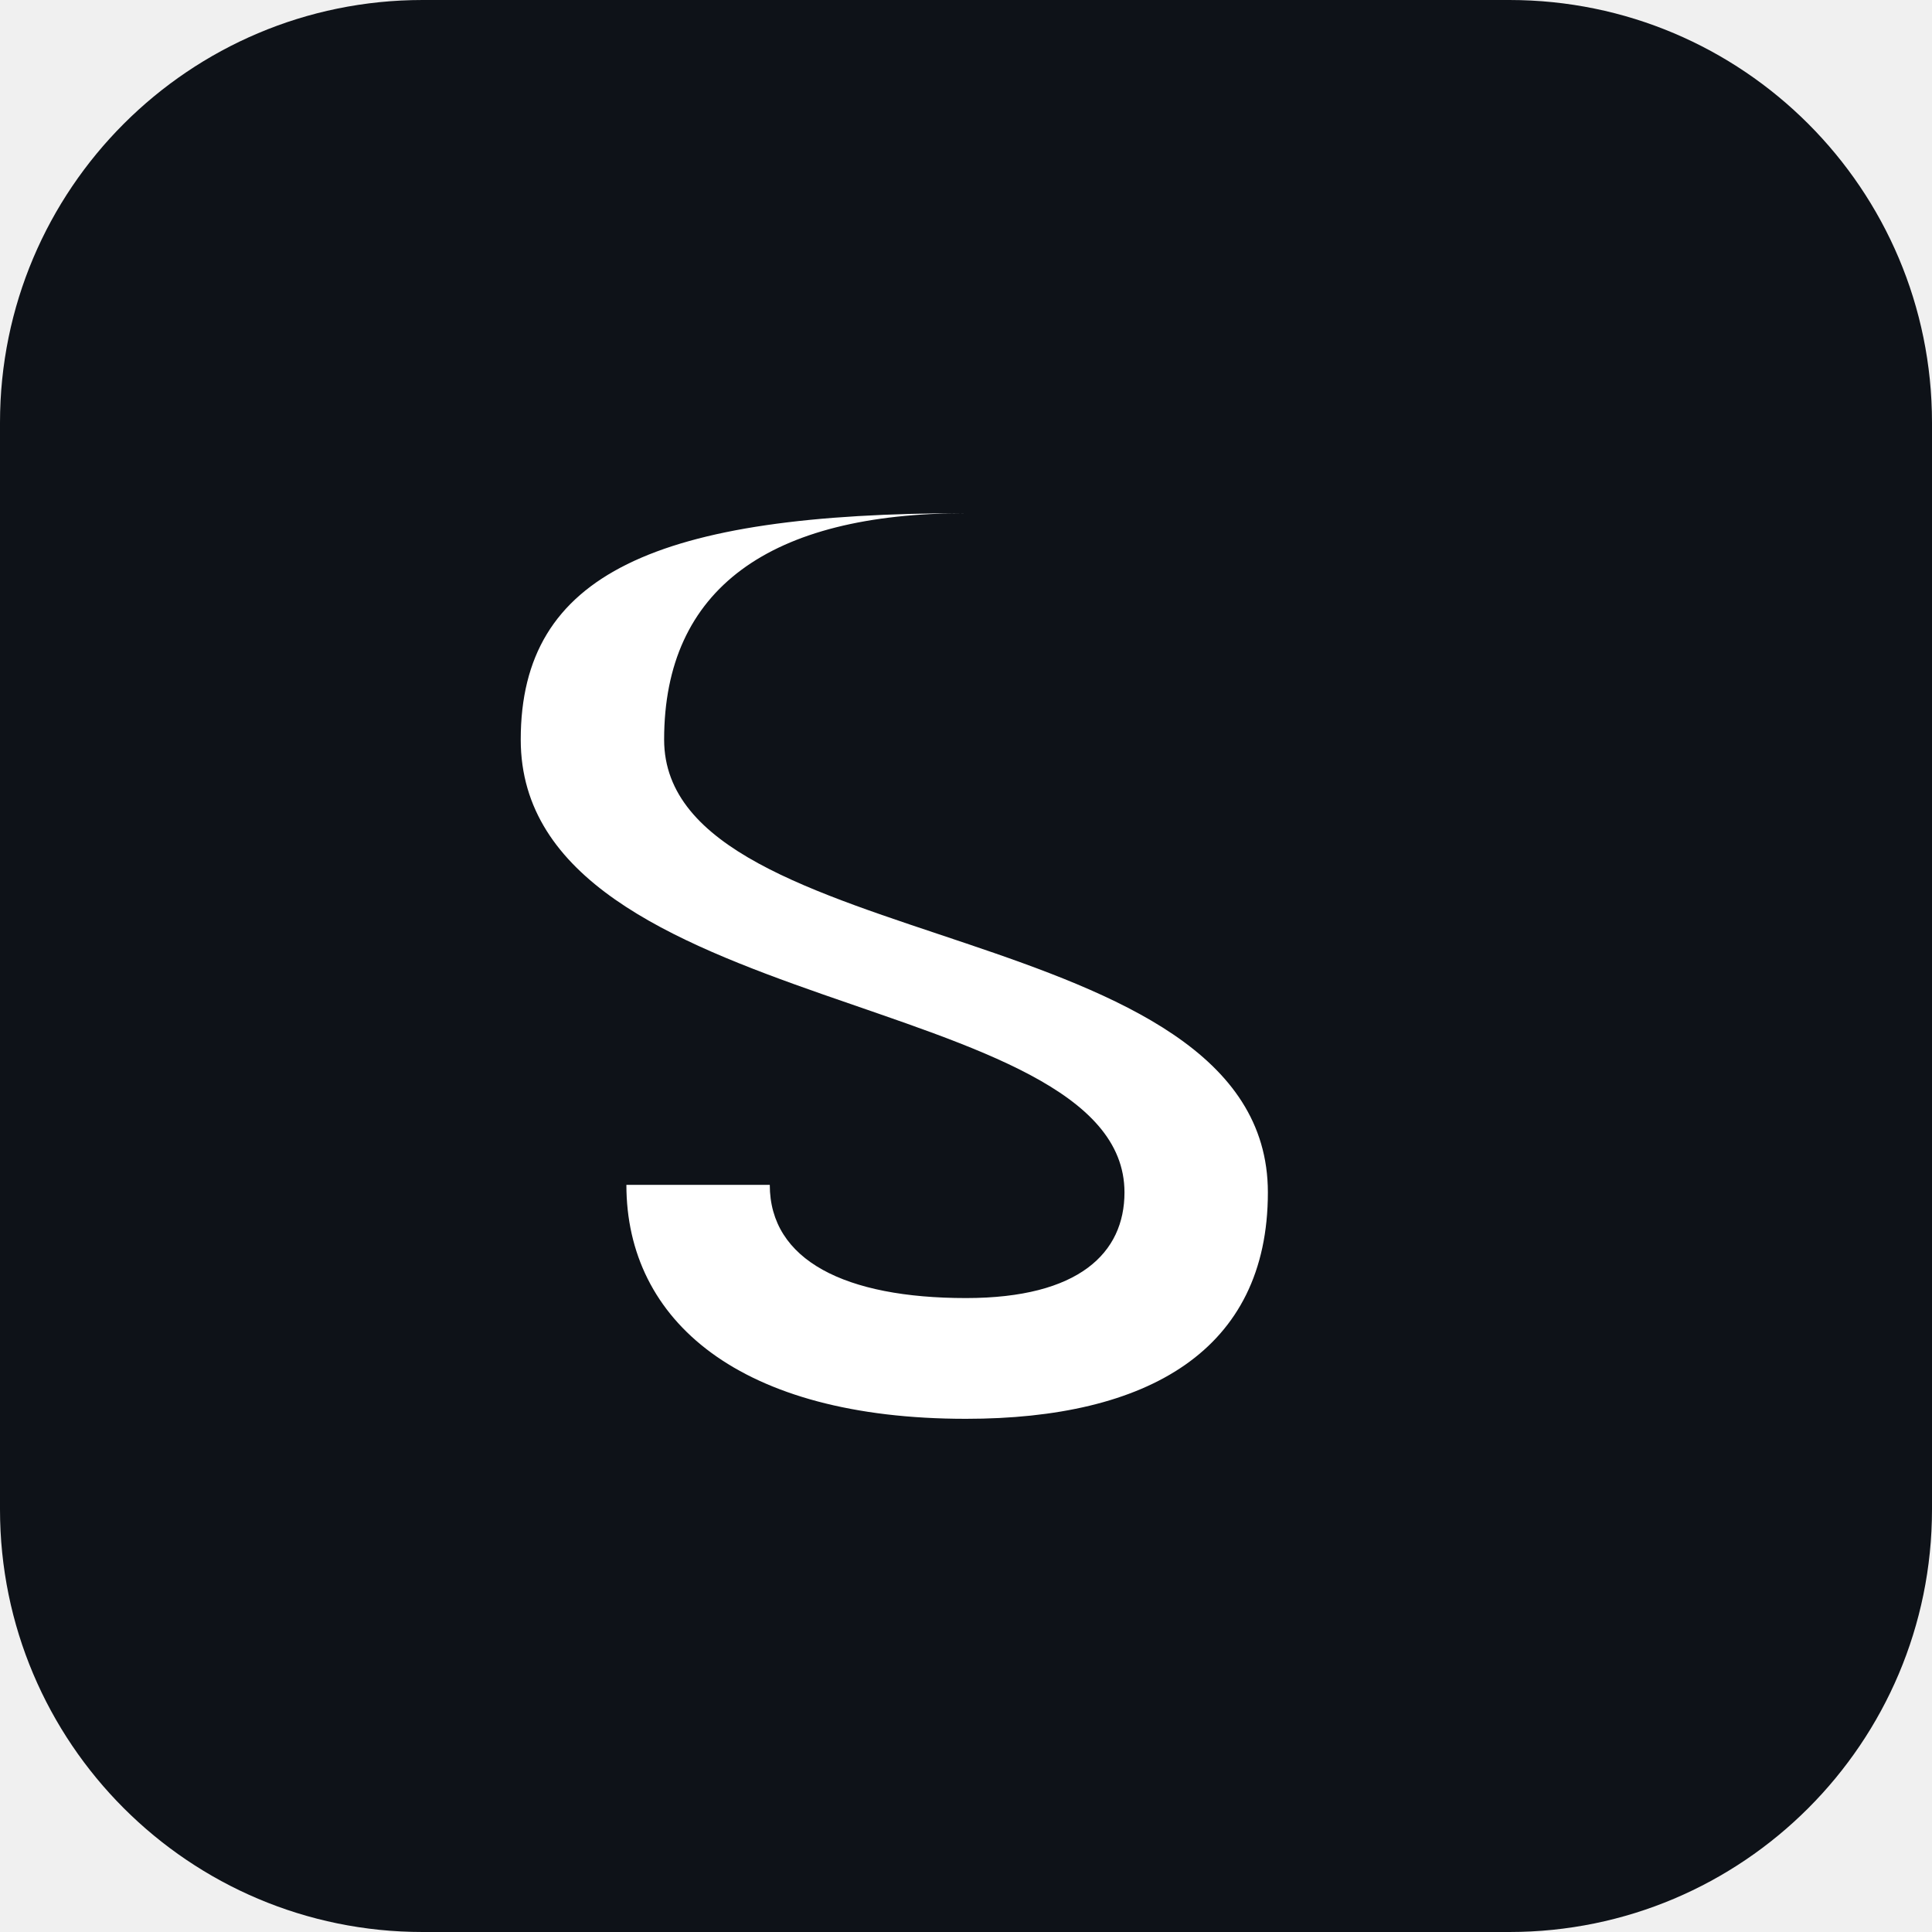
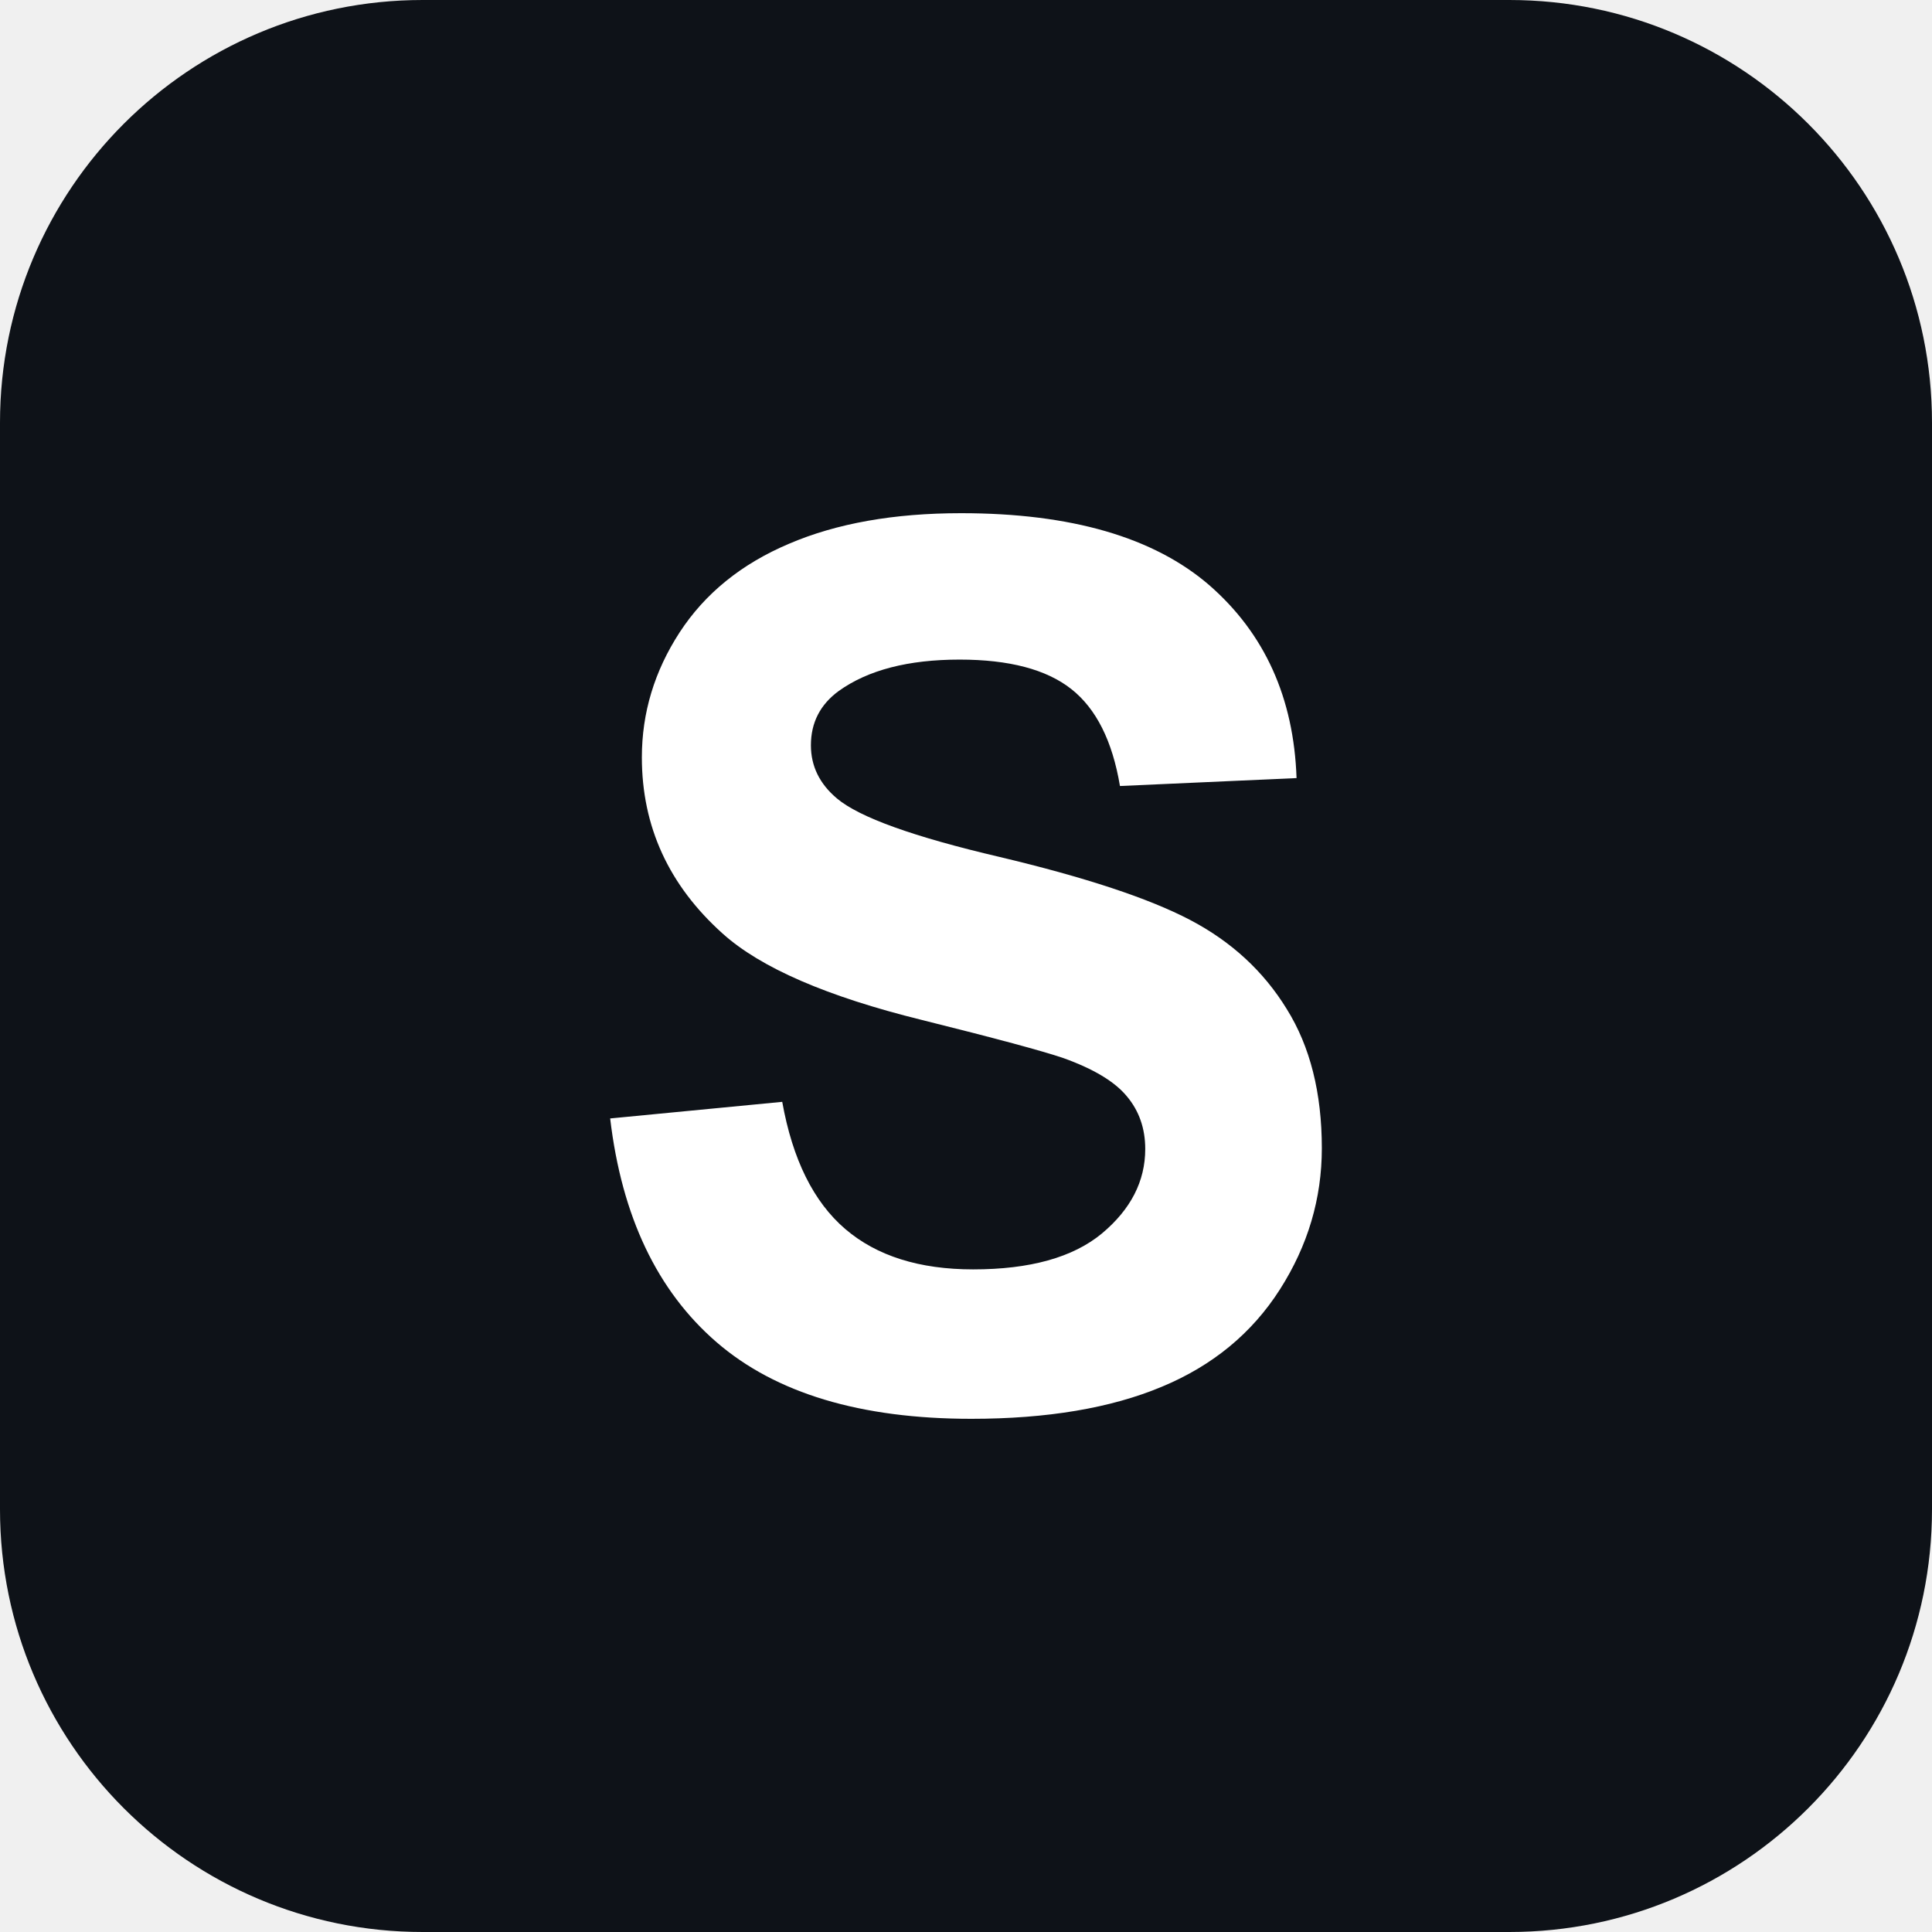
<svg xmlns="http://www.w3.org/2000/svg" viewBox="0 0 512 512" width="512" height="512">
  <rect width="512" height="512" rx="112" fill="#0E1218" />
-   <path d="M 336 186 C 336 150 304 136 256 136 C 204 136 176 156 176 196 C 176 254 336 242 336 316 C 336 358 304 376 256 376 C 196 376 166 350 166 314 H 204 C 204 334 224 344 256 344 C 286 344 298 332 298 316 C 298 262 138 270 138 196 C 138 152 174 136 256 136 C 304 136 336 150 336 186 Z" fill="#FFFFFF" />
+   <path d="M161.7 296.4 207.3 292.0Q211.4 314.9 224.0 325.7Q236.5 336.4 257.9 336.4Q280.5 336.4 292.0 326.9Q303.5 317.3 303.5 304.5Q303.5 296.3 298.6 290.5Q293.8 284.7 281.8 280.4Q273.6 277.6 244.3 270.3Q206.6 261.0 191.5 247.4Q170.1 228.2 170.1 200.7Q170.1 183.0 180.1 167.6Q190.2 152.1 209.1 144.1Q228.0 136.0 254.7 136.0Q298.4 136.0 320.5 155.1Q342.5 174.3 343.6 206.2L296.8 208.3Q293.8 190.4 283.9 182.6Q274.0 174.8 254.3 174.8Q233.9 174.8 222.3 183.1Q214.9 188.5 214.9 197.5Q214.9 205.8 221.8 211.6Q230.7 219.1 264.9 227.1Q299.0 235.2 315.4 243.8Q331.8 252.4 341.0 267.4Q350.3 282.3 350.3 304.3Q350.3 324.3 339.2 341.7Q328.1 359.1 307.9 367.5Q287.6 376.0 257.4 376.0Q213.4 376.0 189.9 355.7Q166.3 335.3 161.7 296.4Z" fill="#FFFFFF" />
</svg>
